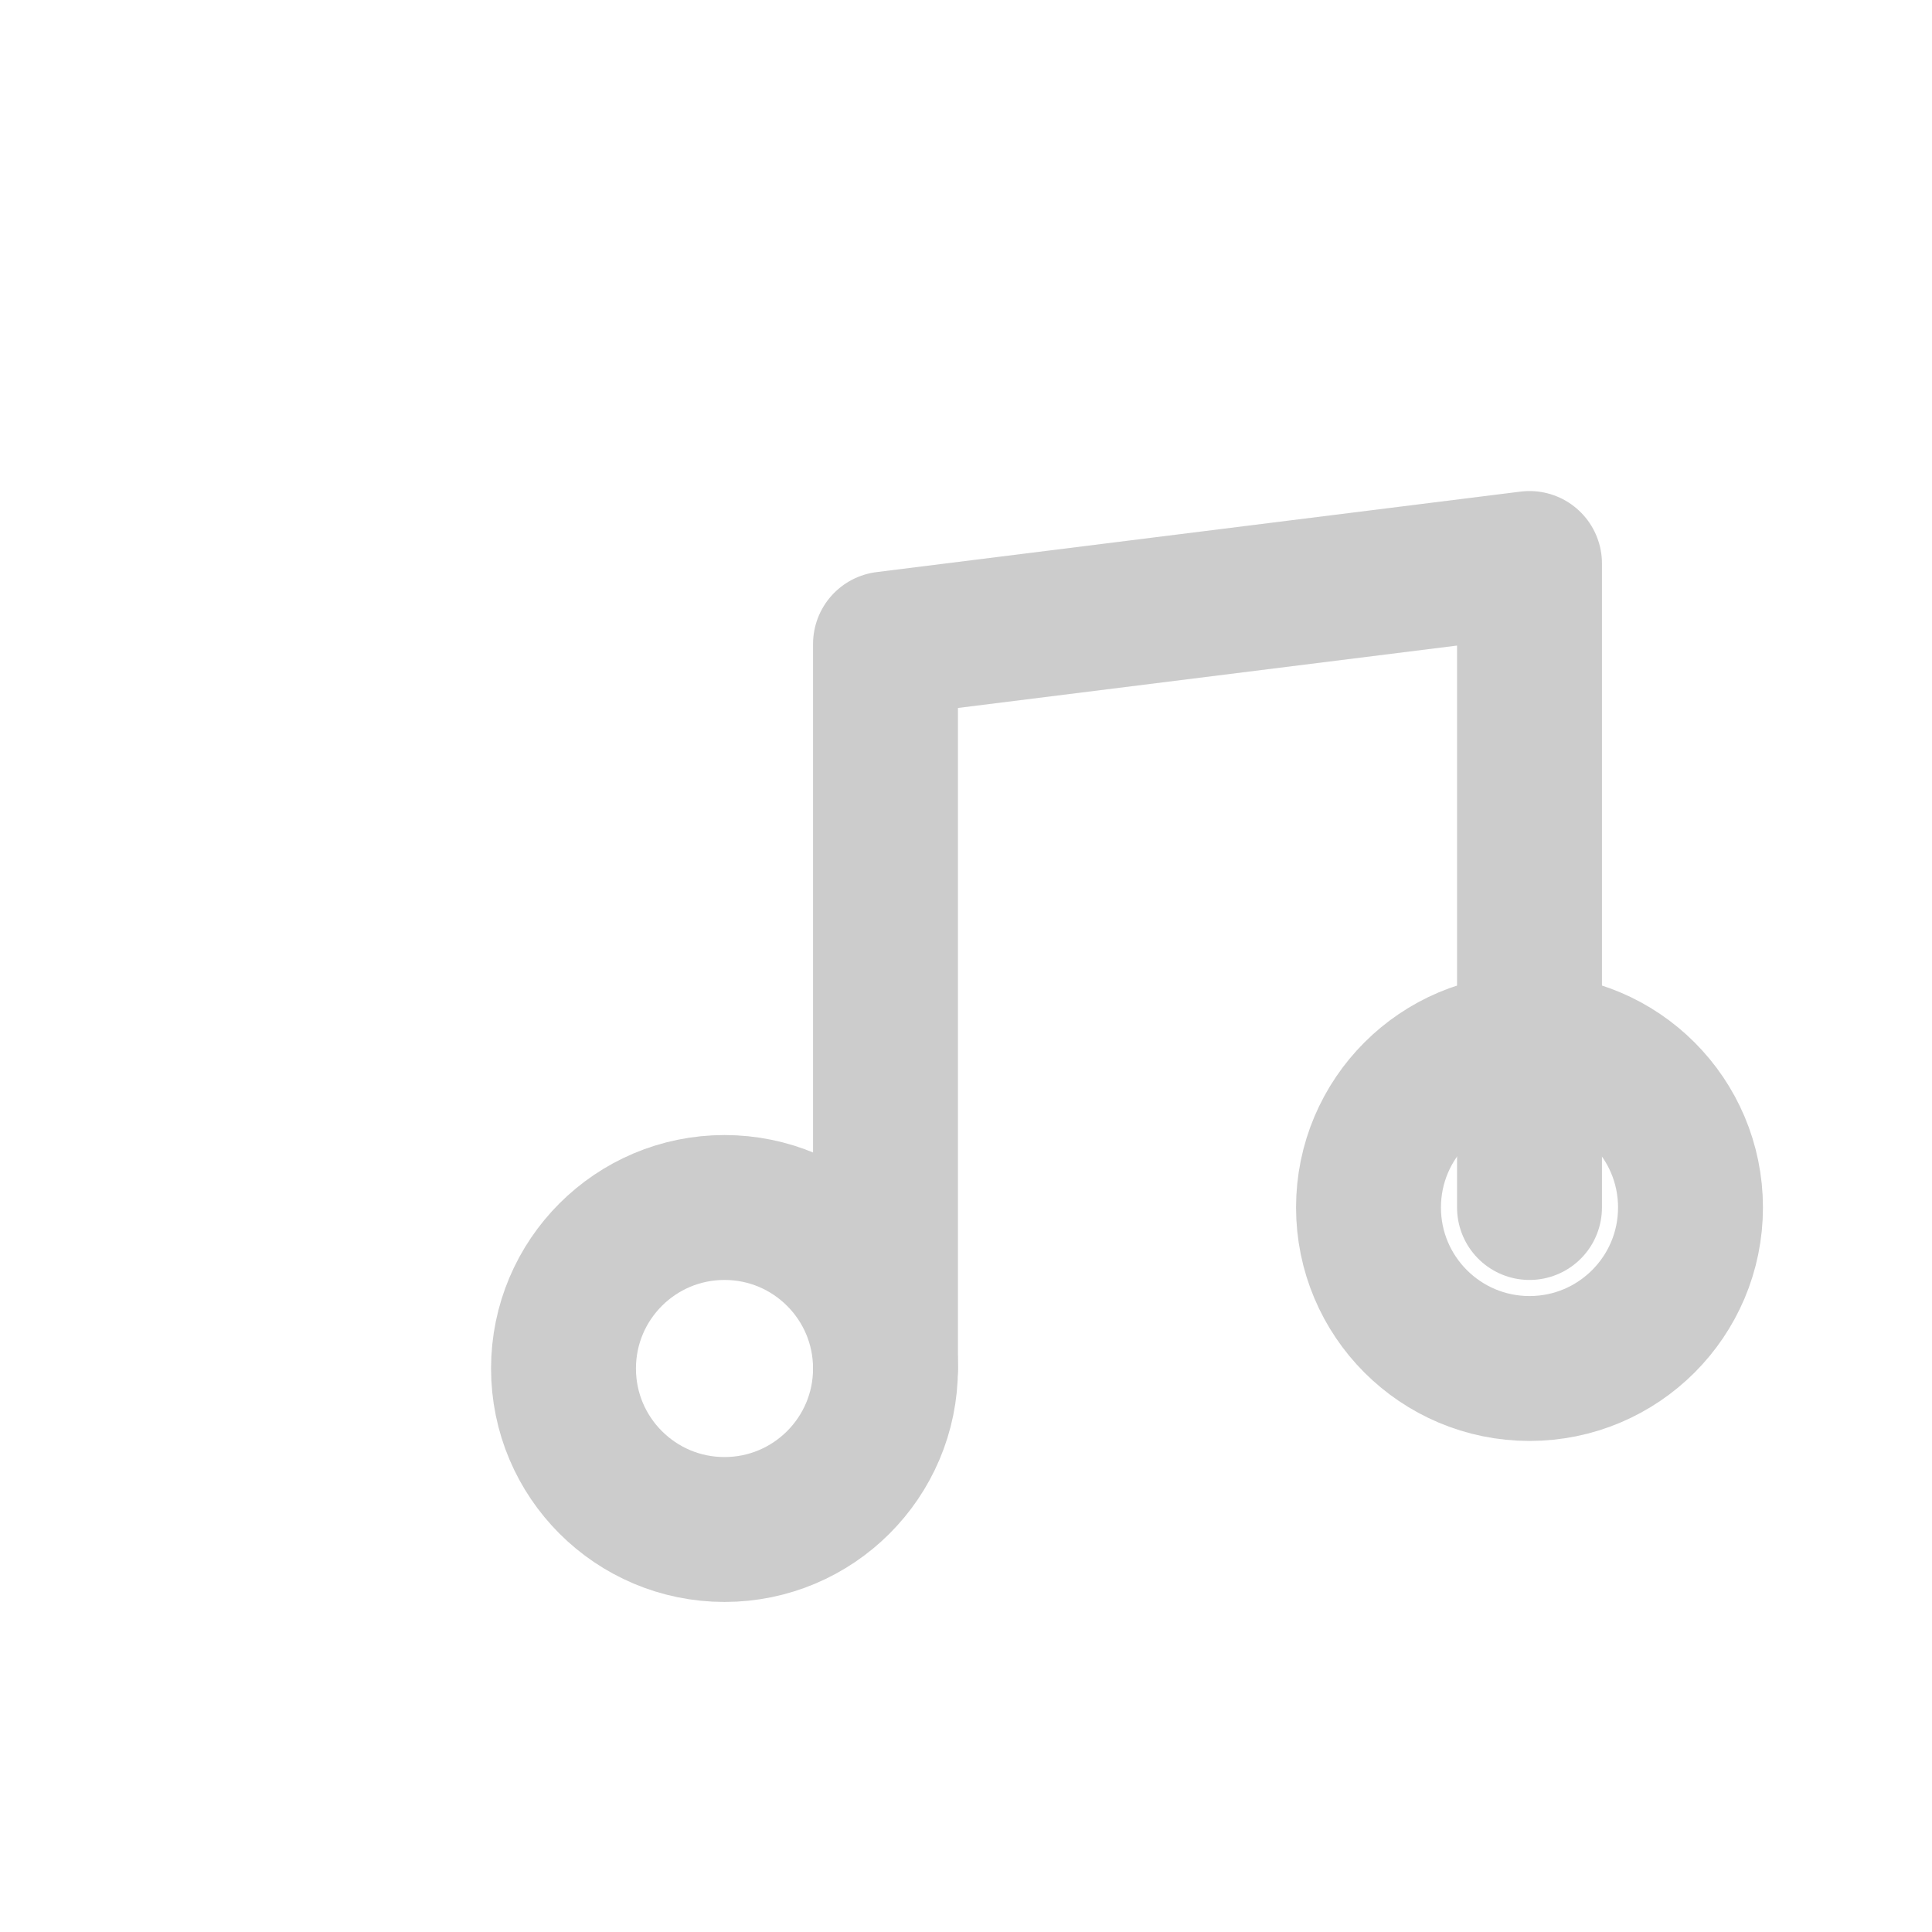
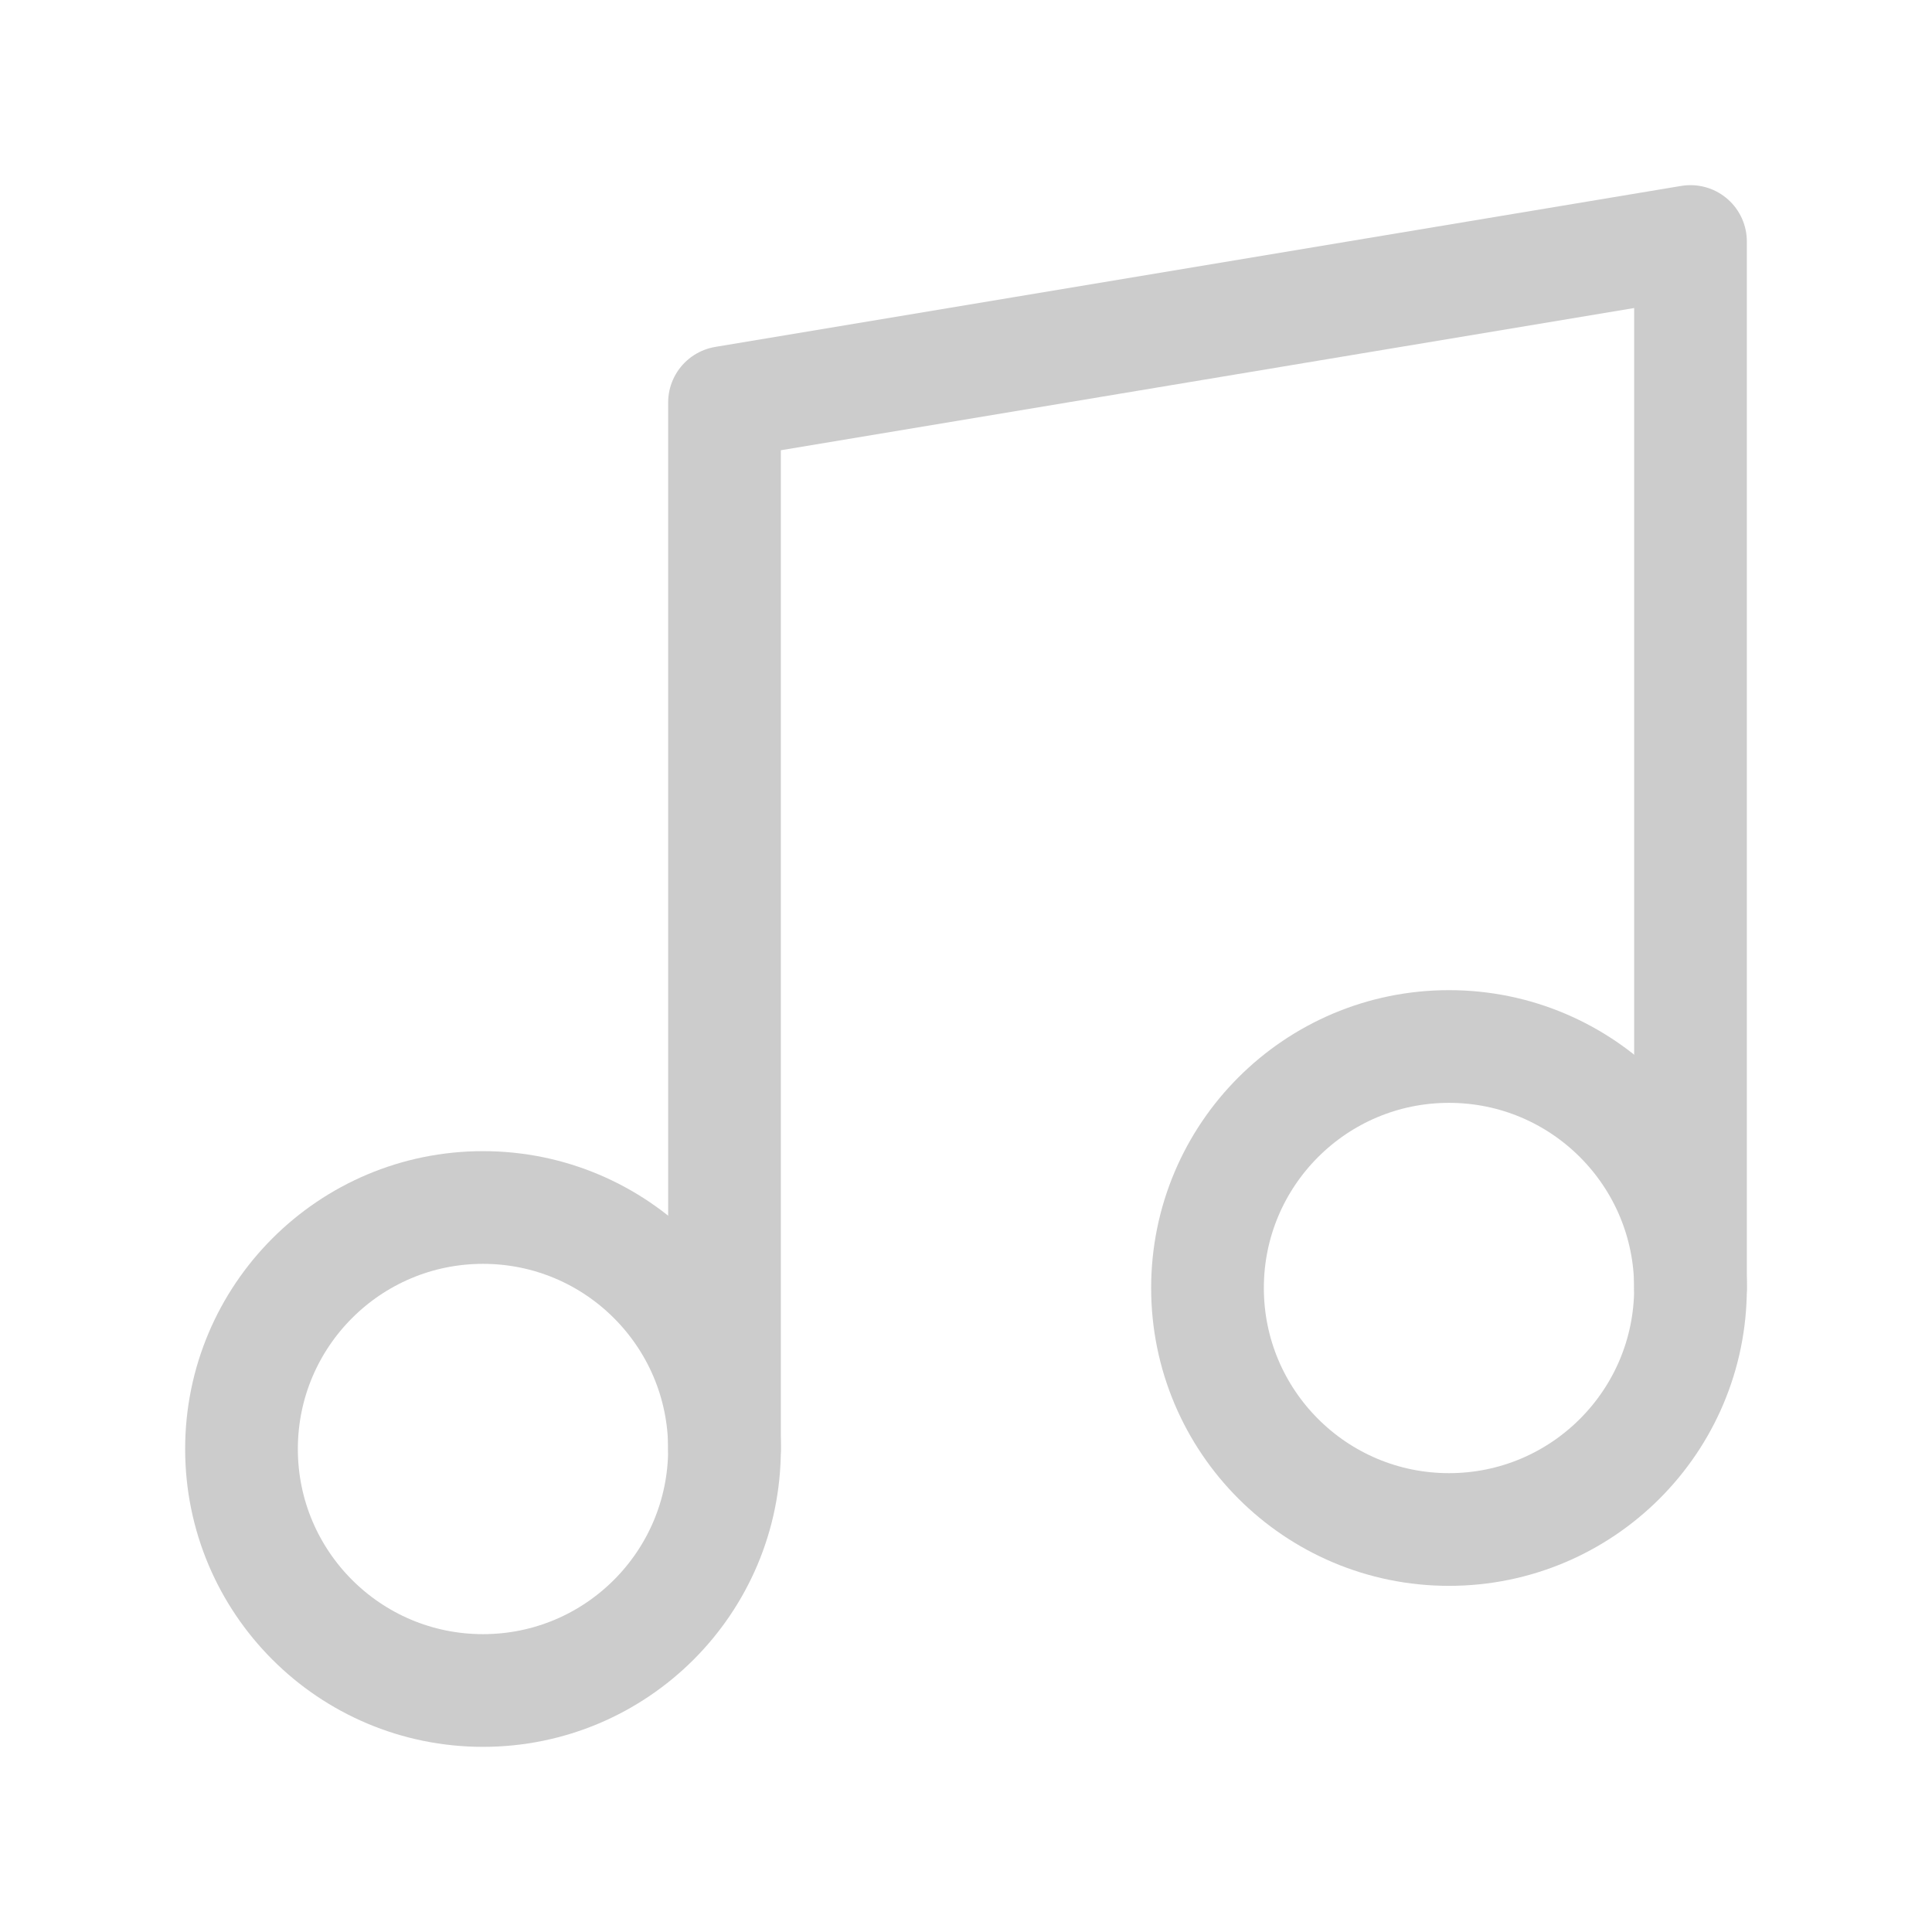
- <svg xmlns="http://www.w3.org/2000/svg" width="24" height="24" viewBox="0 0 24 24" fill="none" stroke="#cccccc" stroke-width="1.8" stroke-linecap="round" stroke-linejoin="round">
-   <circle cx="9" cy="17" r="2" />
-   <circle cx="19" cy="15" r="2" />
-   <path d="M11 17V8l8-1v8" />
+ <svg xmlns="http://www.w3.org/2000/svg" width="24" height="24" viewBox="0 0 24 24">
+   <path d="M9 18V5l12-2v13" fill="none" stroke="#cccccc" stroke-width="1.4" stroke-linecap="round" stroke-linejoin="round" />
+   <circle cx="6" cy="18" r="3" fill="none" stroke="#cccccc" stroke-width="1.4" stroke-linecap="round" stroke-linejoin="round" />
+   <circle cx="18" cy="16" r="3" fill="none" stroke="#cccccc" stroke-width="1.4" stroke-linecap="round" stroke-linejoin="round" />
</svg>
